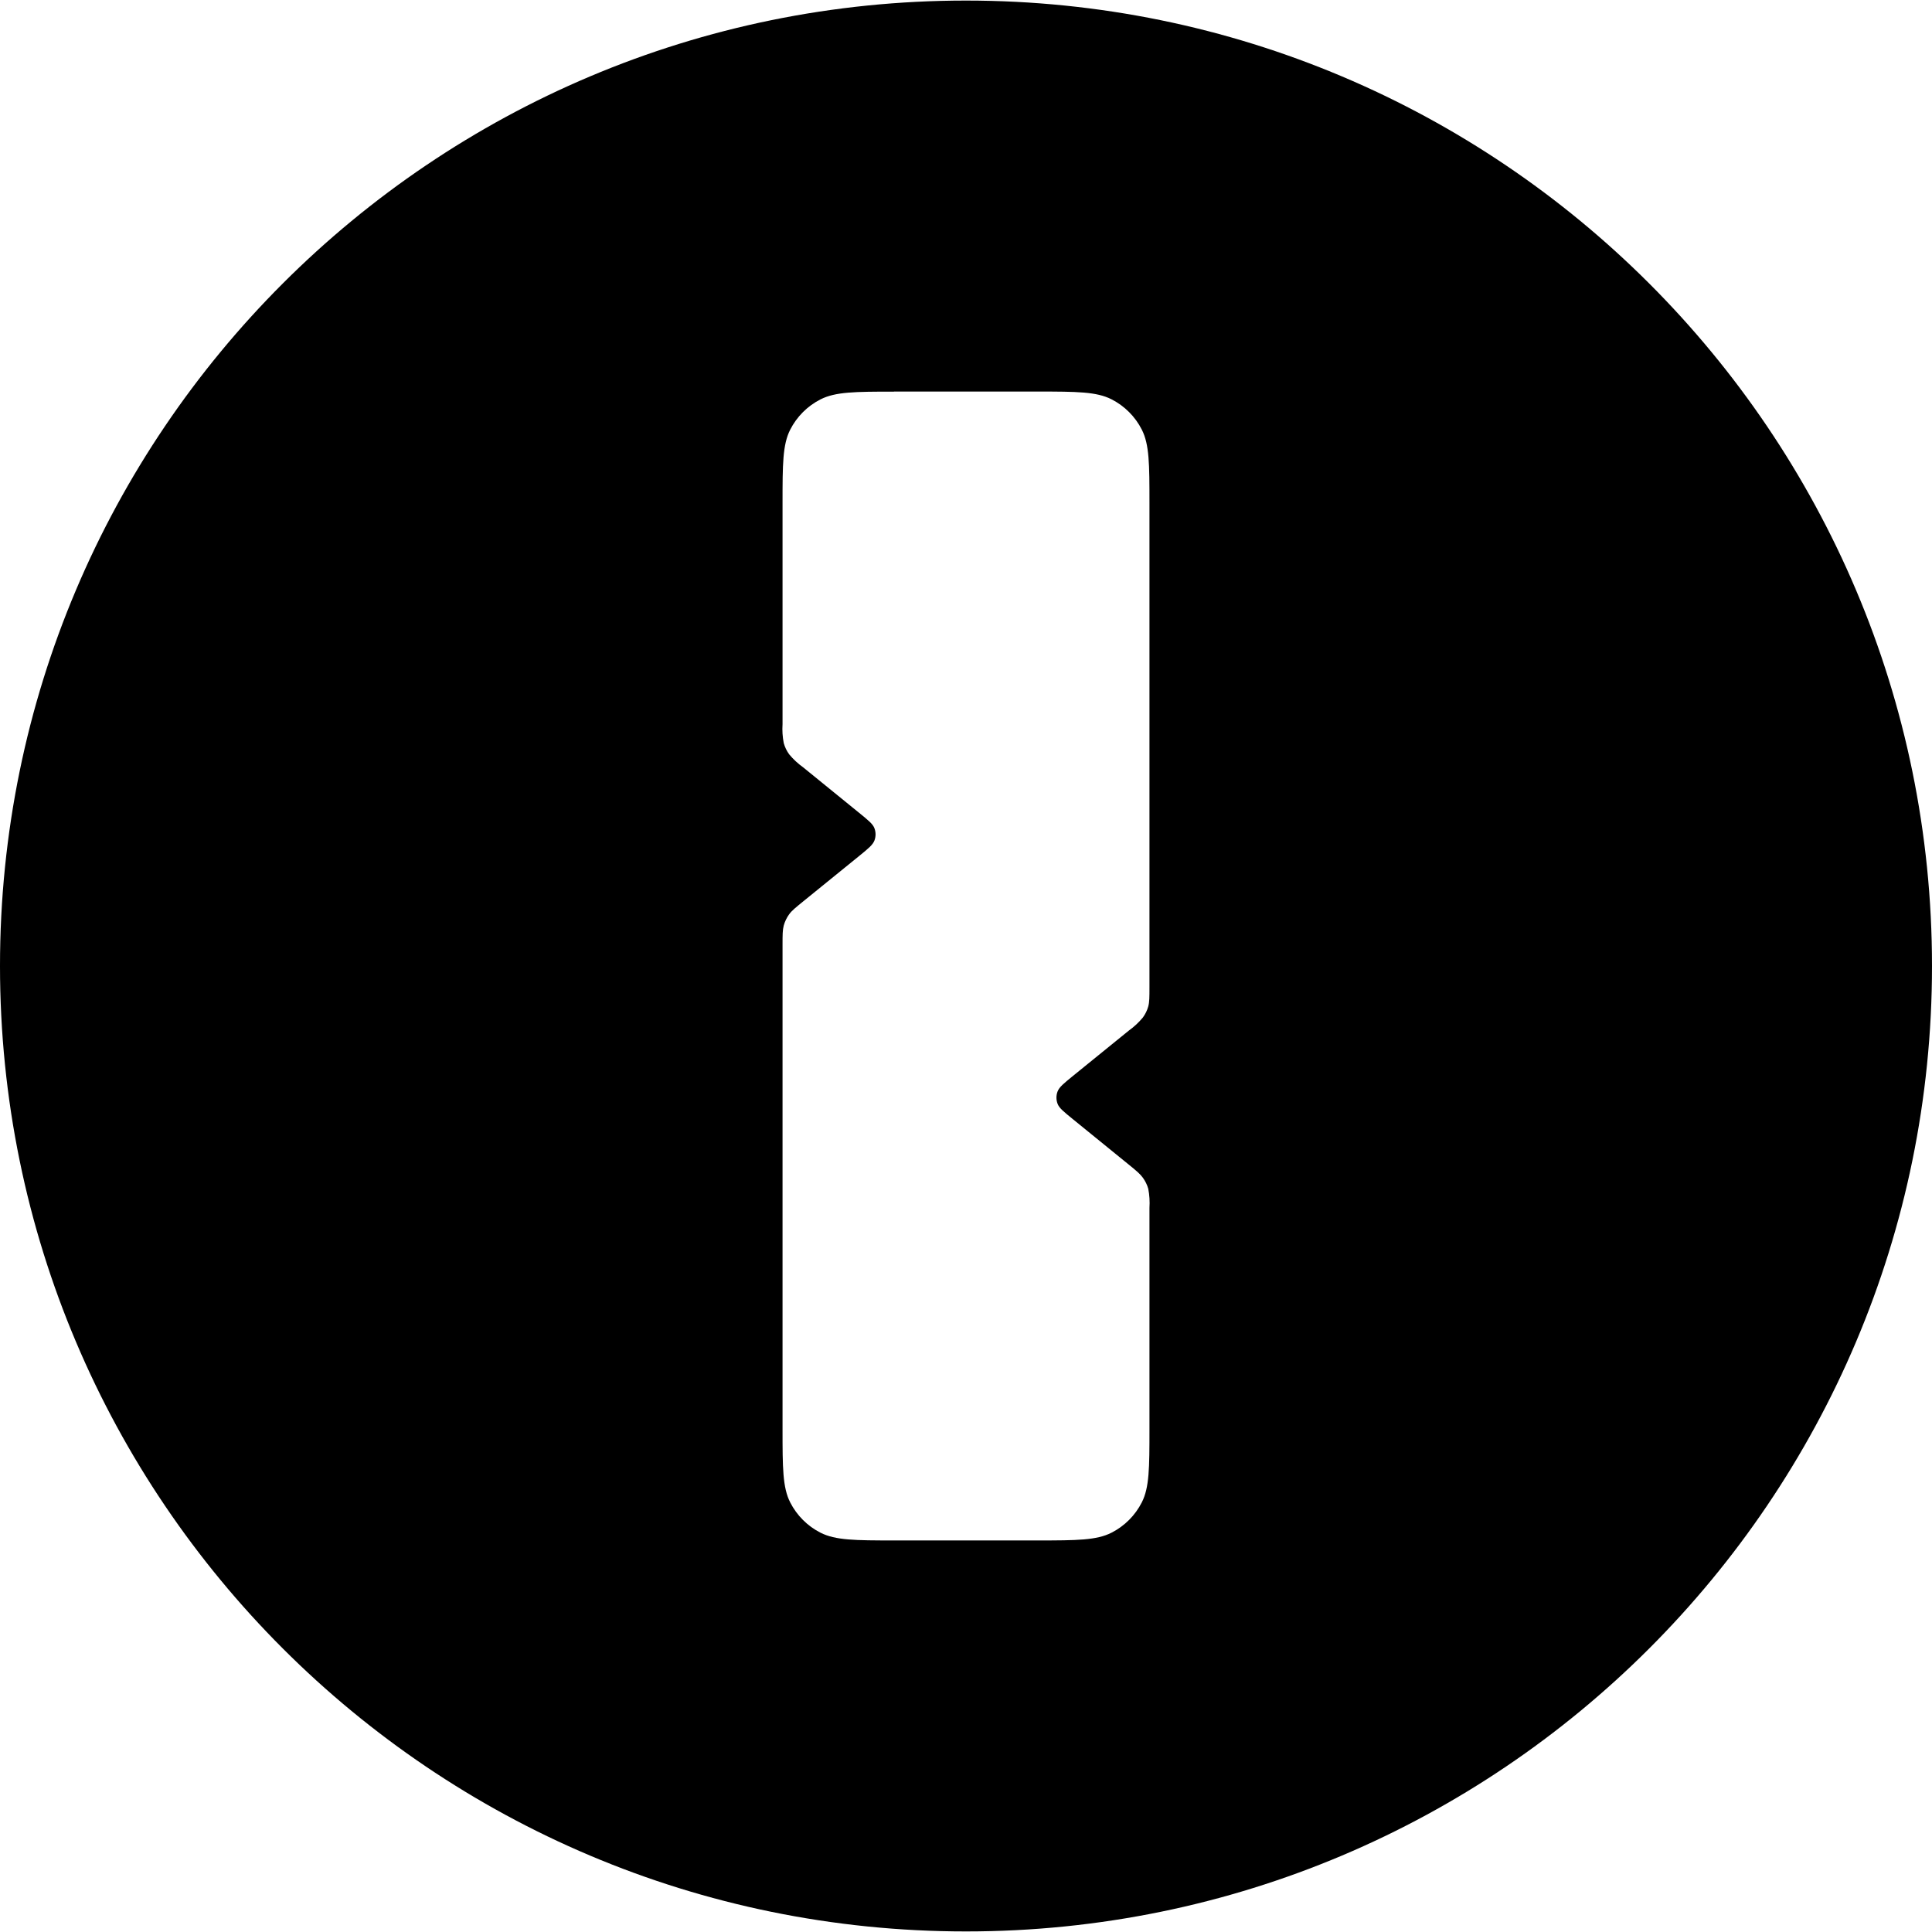
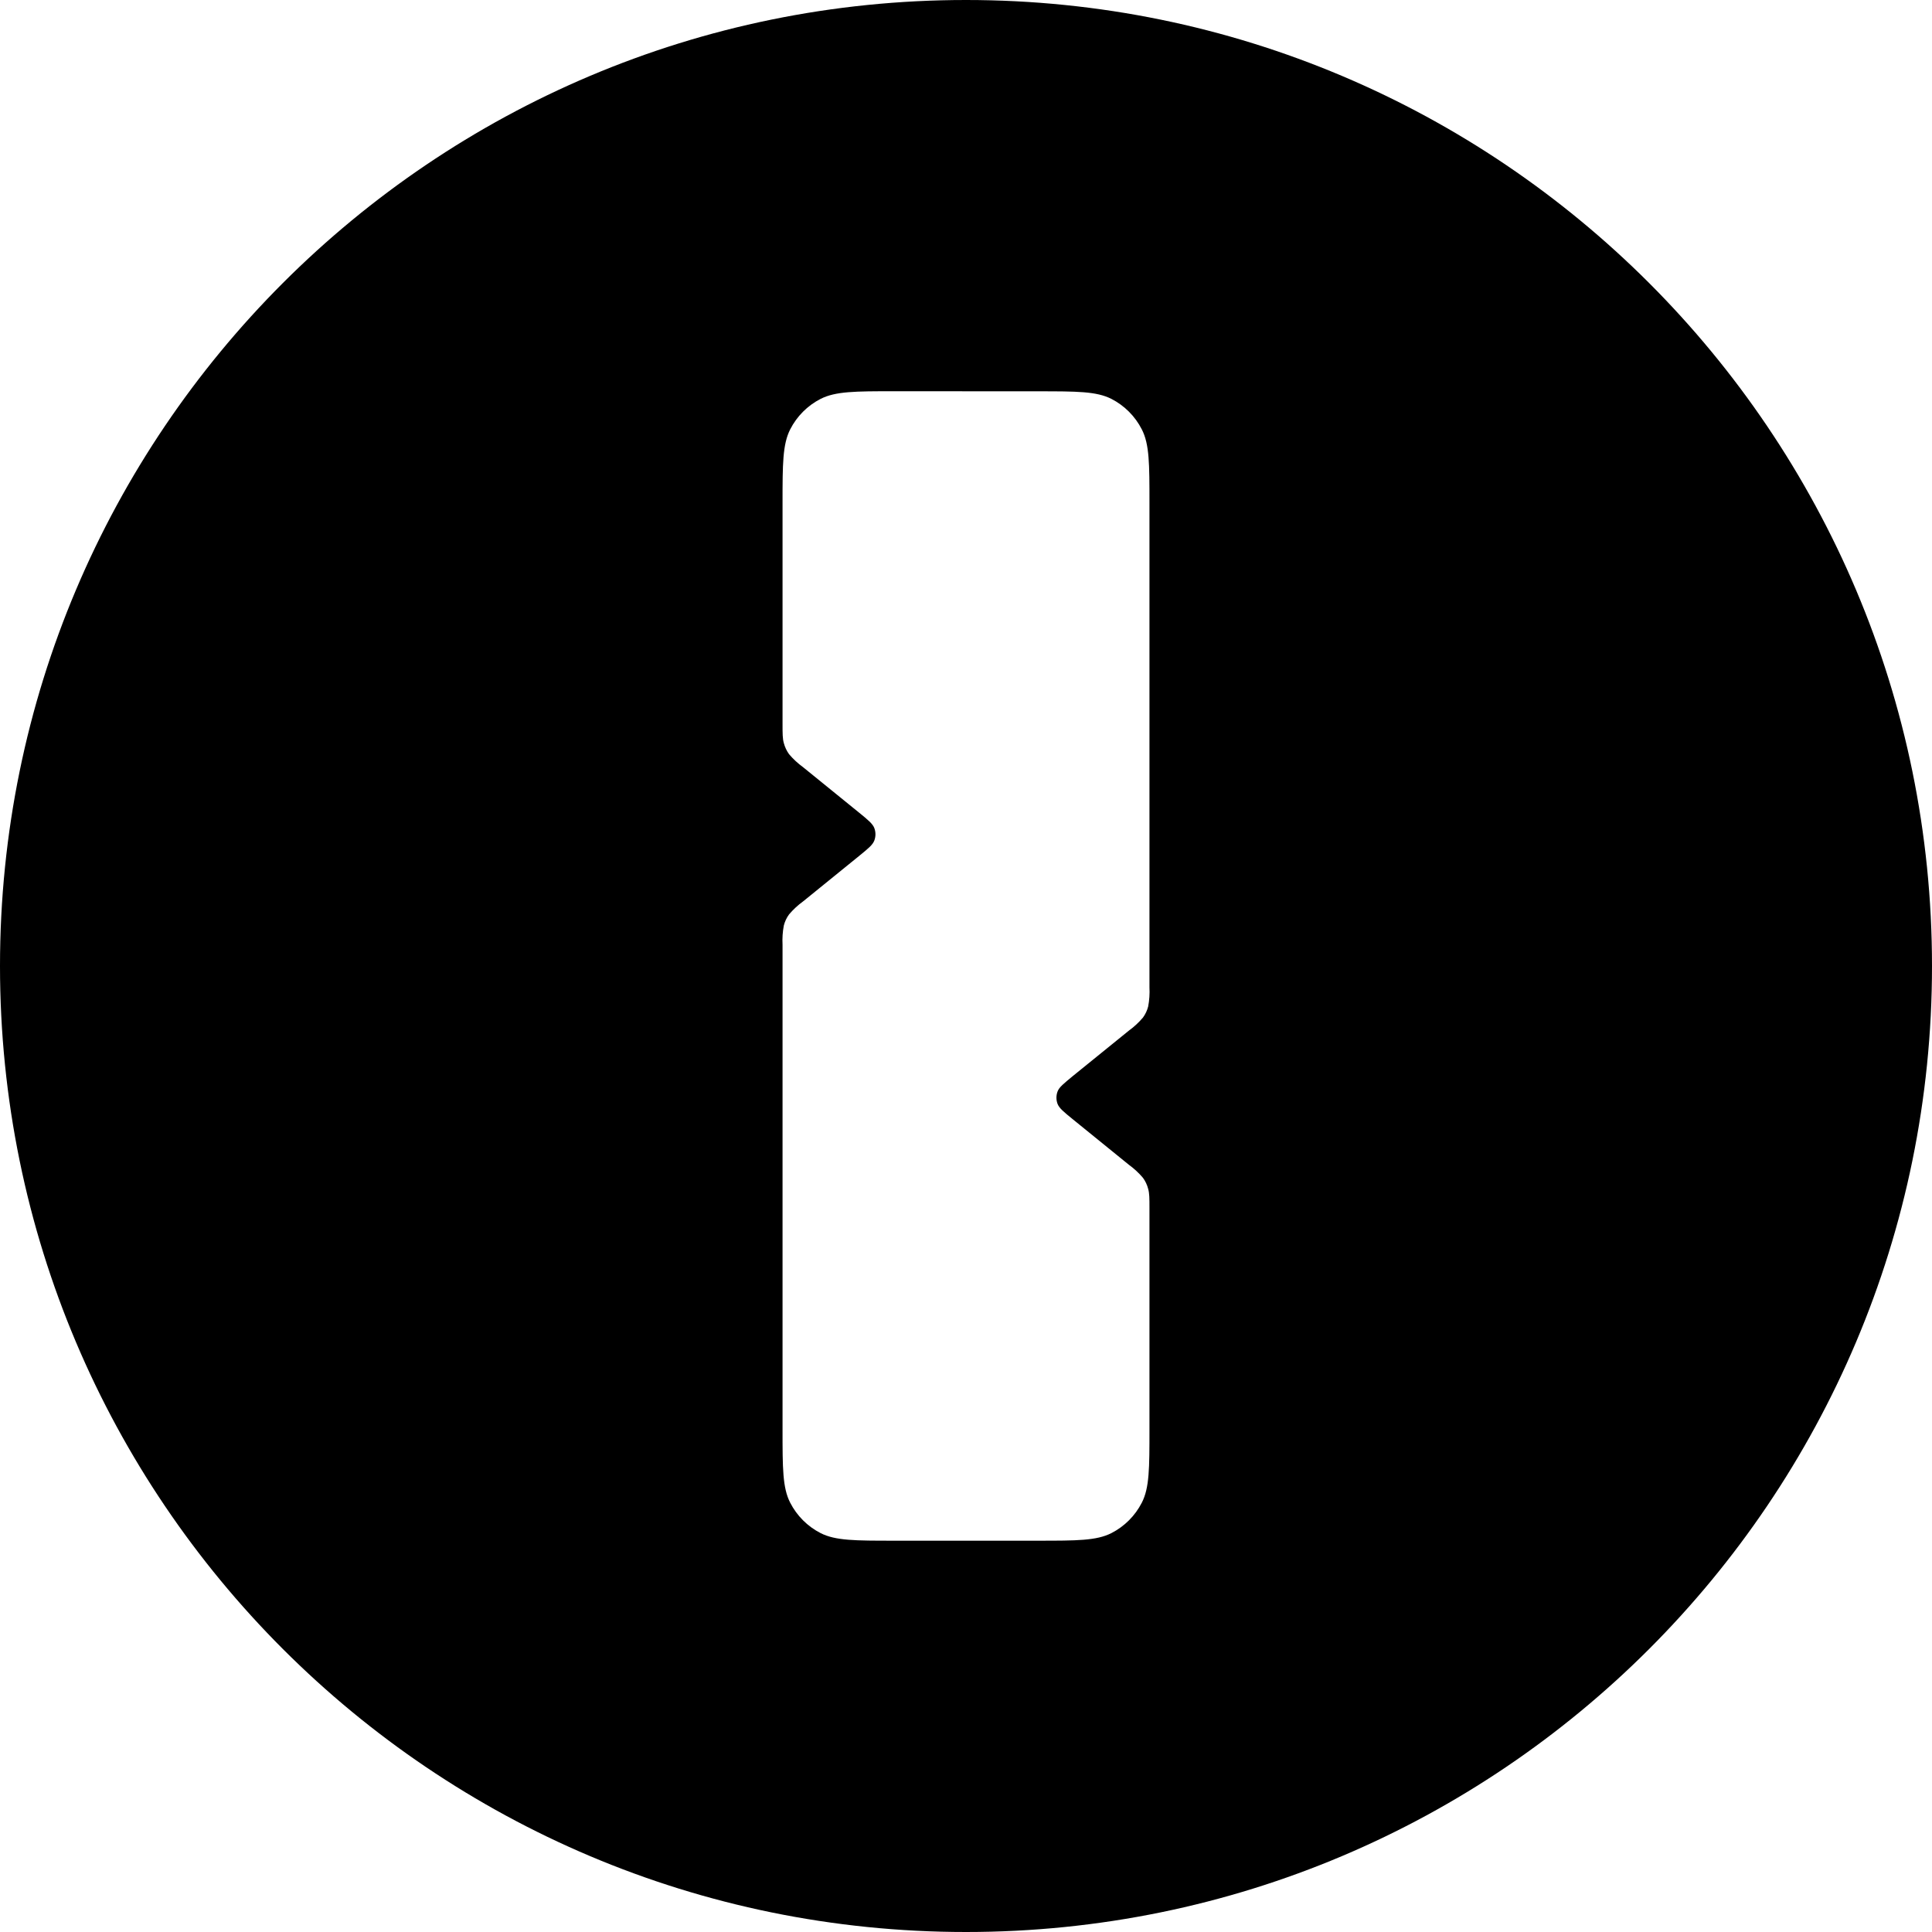
<svg xmlns="http://www.w3.org/2000/svg" role="img" viewBox="0 0 24 24" fill="currentColor">
-   <path d="M12 .007C5.373.007 0 5.376 0 11.999c0 6.624 5.373 11.994 12 11.994S24 18.623 24 12C24 5.376 18.627.007 12 .007Zm-.895 4.857h1.788c.484 0 .729.002.914.096a.86.86 0 0 1 .377.377c.094.185.095.428.095.912v6.016c0 .12 0 .182-.015.238a.427.427 0 0 1-.067.137.923.923 0 0 1-.174.162l-.695.564c-.113.092-.17.138-.191.194a.216.216 0 0 0 0 .15c.02.055.078.101.191.193l.695.565c.094.076.14.115.174.162.03.042.053.087.067.137a.936.936 0 0 1 .015.238v2.746c0 .484-.001.727-.095.912a.86.86 0 0 1-.377.377c-.185.094-.43.096-.914.096h-1.788c-.484 0-.726-.002-.912-.096a.86.86 0 0 1-.377-.377c-.094-.185-.095-.428-.095-.912v-6.016c0-.12 0-.182.015-.238a.437.437 0 0 1 .067-.139c.034-.047.08-.083.174-.16l.695-.564c.113-.092.17-.138.191-.194a.216.216 0 0 0 0-.15c-.02-.055-.078-.101-.191-.193l-.695-.565a.92.92 0 0 1-.174-.162.437.437 0 0 1-.067-.139.92.92 0 0 1-.015-.236V6.25c0-.484.001-.727.095-.912a.86.86 0 0 1 .377-.377c.186-.094.428-.096.912-.096z" />
+   <path d="M12 0c6.627 0 12 5.373 12 12 0 6.628-5.373 12-12 12S0 18.628 0 12C0 5.373 5.373 0 12 0m-.893 4.86c-.485 0-.727.001-.913.095a.87.87 0 0 0-.378.379c-.094.185-.095.428-.095.912v2.747c0 .12 0 .182.016.238q.02.075.065.138a1 1 0 0 0 .175.162l.695.564c.113.092.17.139.19.194a.22.22 0 0 1 0 .15c-.02.056-.077.102-.19.194l-.695.564a1 1 0 0 0-.175.162.4.4 0 0 0-.065.138 1 1 0 0 0-.016.238v6.019c0 .485 0 .728.095.913a.87.87 0 0 0 .378.378c.186.094.428.094.913.094h1.786c.485 0 .727 0 .913-.094a.87.87 0 0 0 .378-.378c.095-.185.095-.428.095-.913v-2.747c0-.12 0-.182-.016-.238a.4.4 0 0 0-.065-.138 1 1 0 0 0-.175-.162l-.695-.564c-.113-.092-.17-.138-.191-.193a.22.22 0 0 1 0-.152c.02-.055.078-.1.19-.193l.696-.564a1 1 0 0 0 .175-.162.4.4 0 0 0 .065-.138 1 1 0 0 0 .016-.238V6.246c0-.484 0-.727-.095-.912a.87.87 0 0 0-.378-.379c-.186-.094-.428-.094-.913-.094Z" />
</svg>
